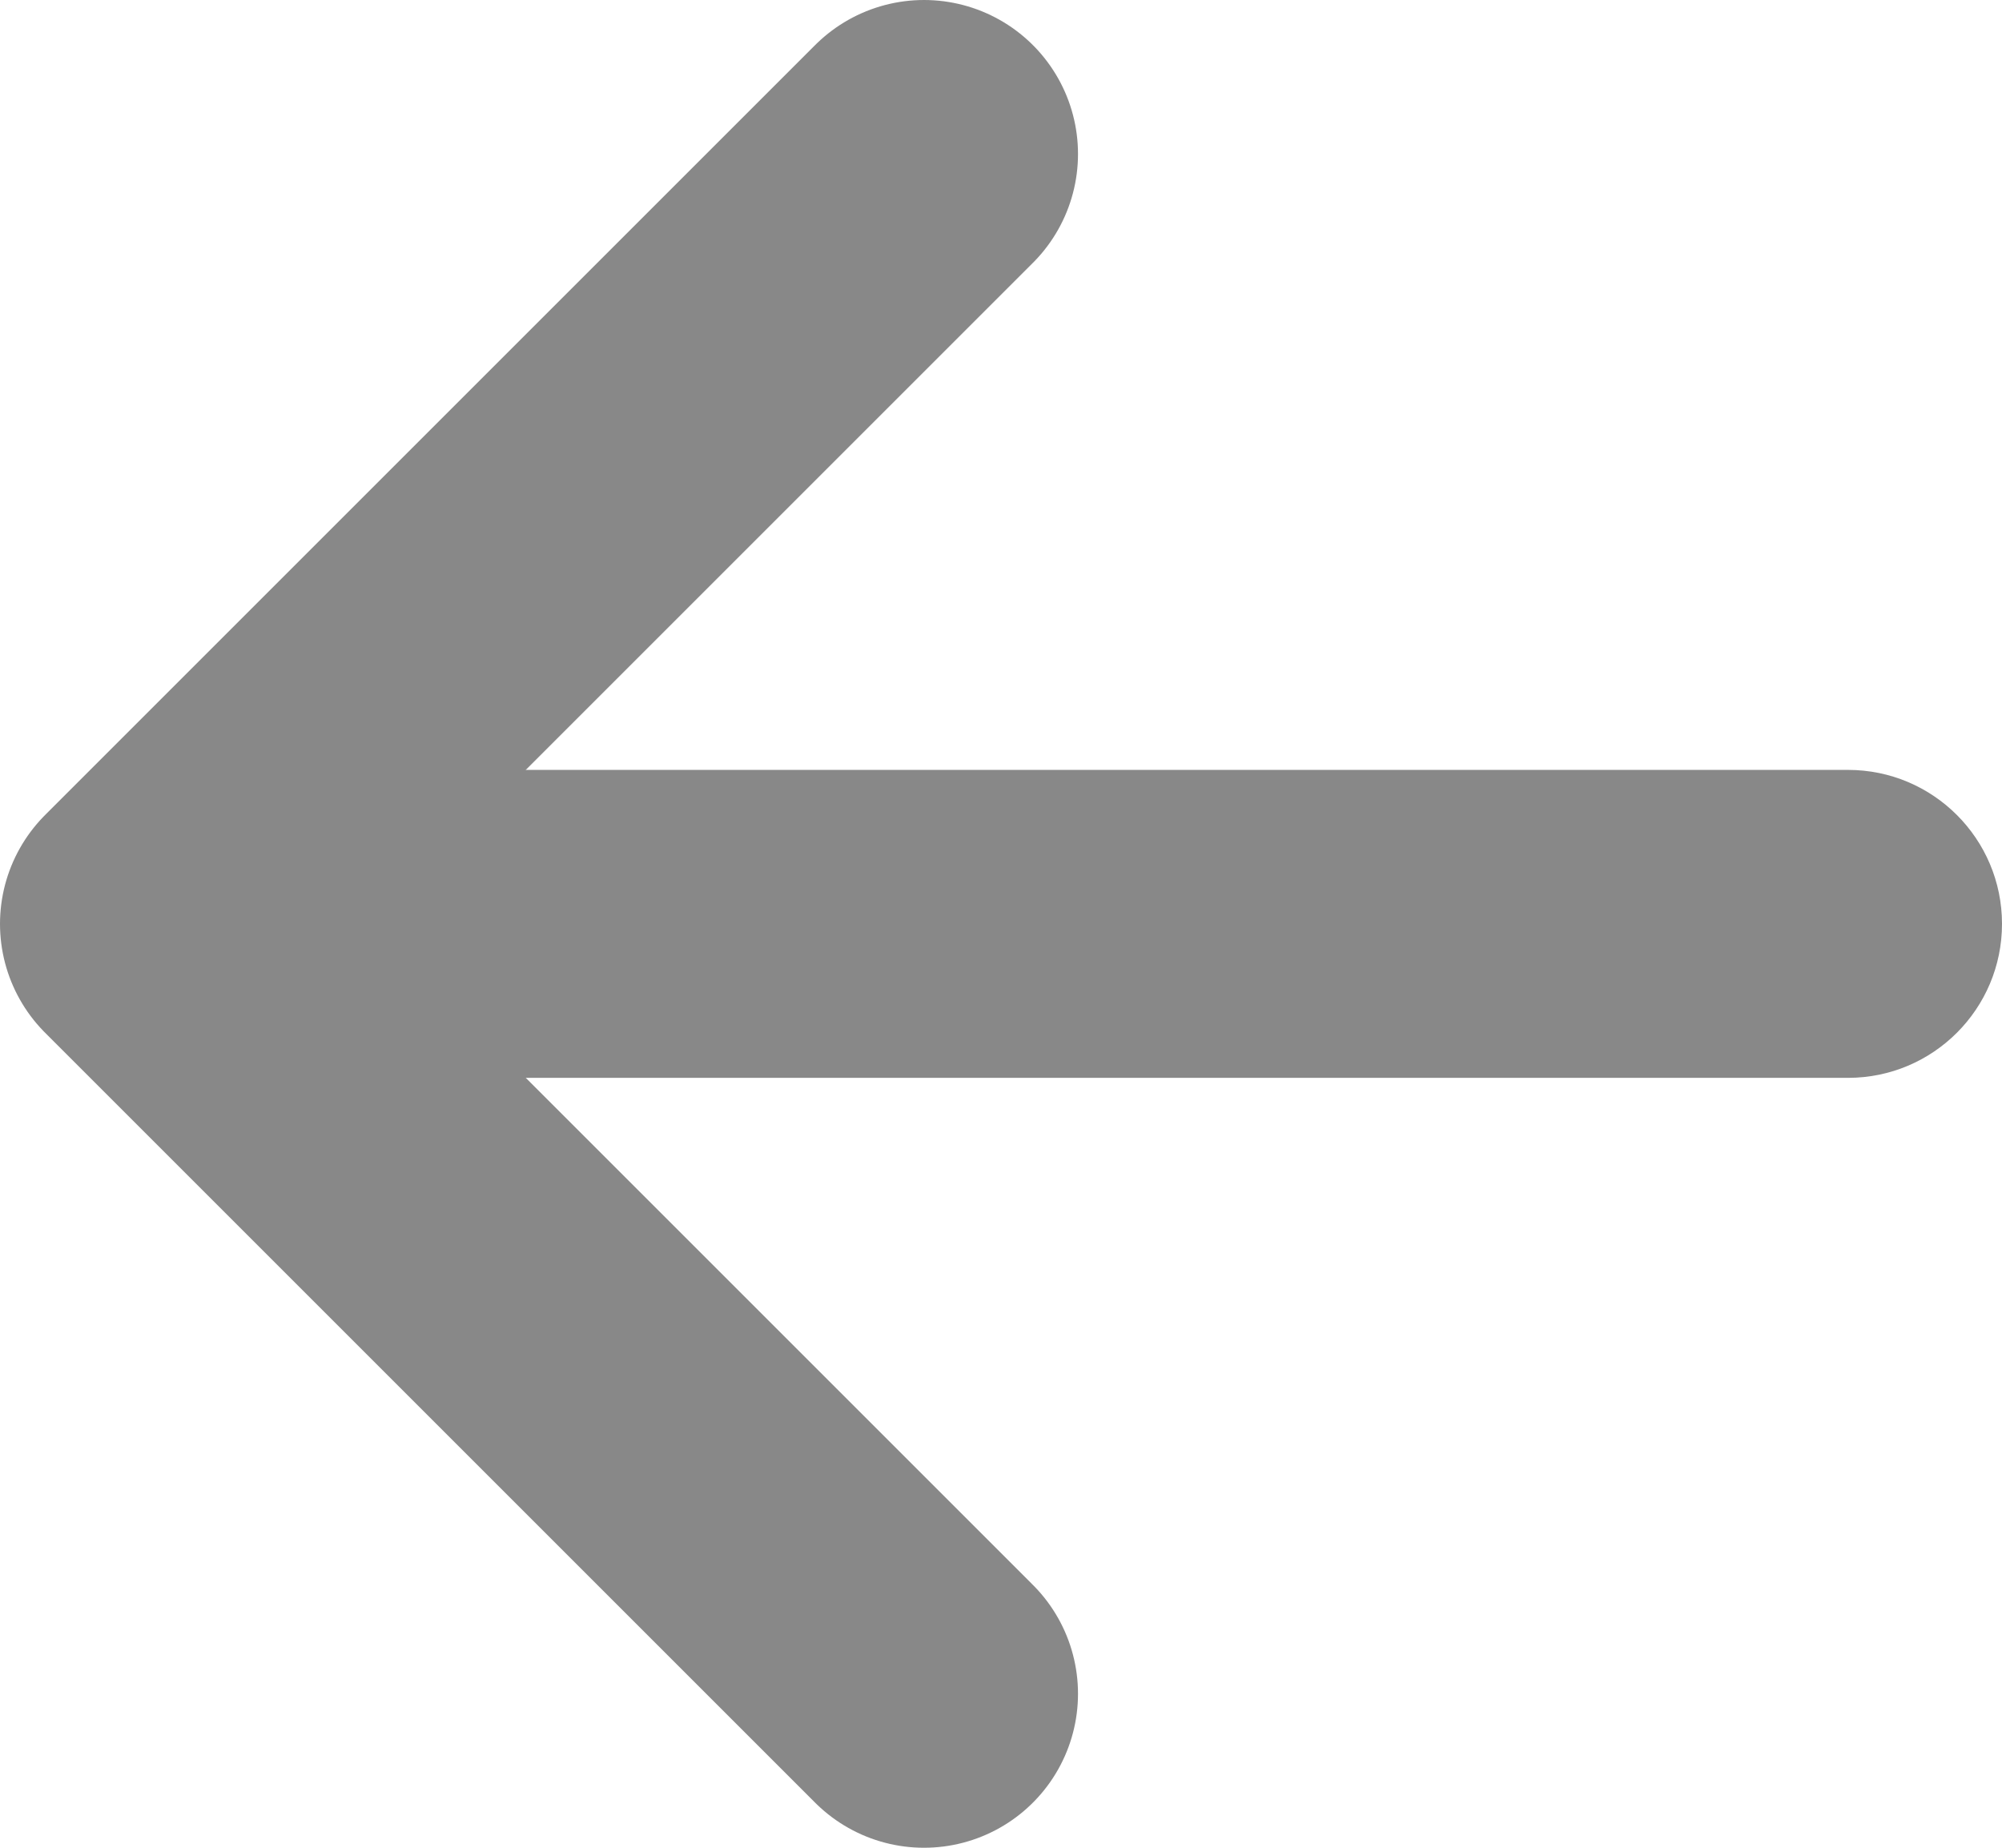
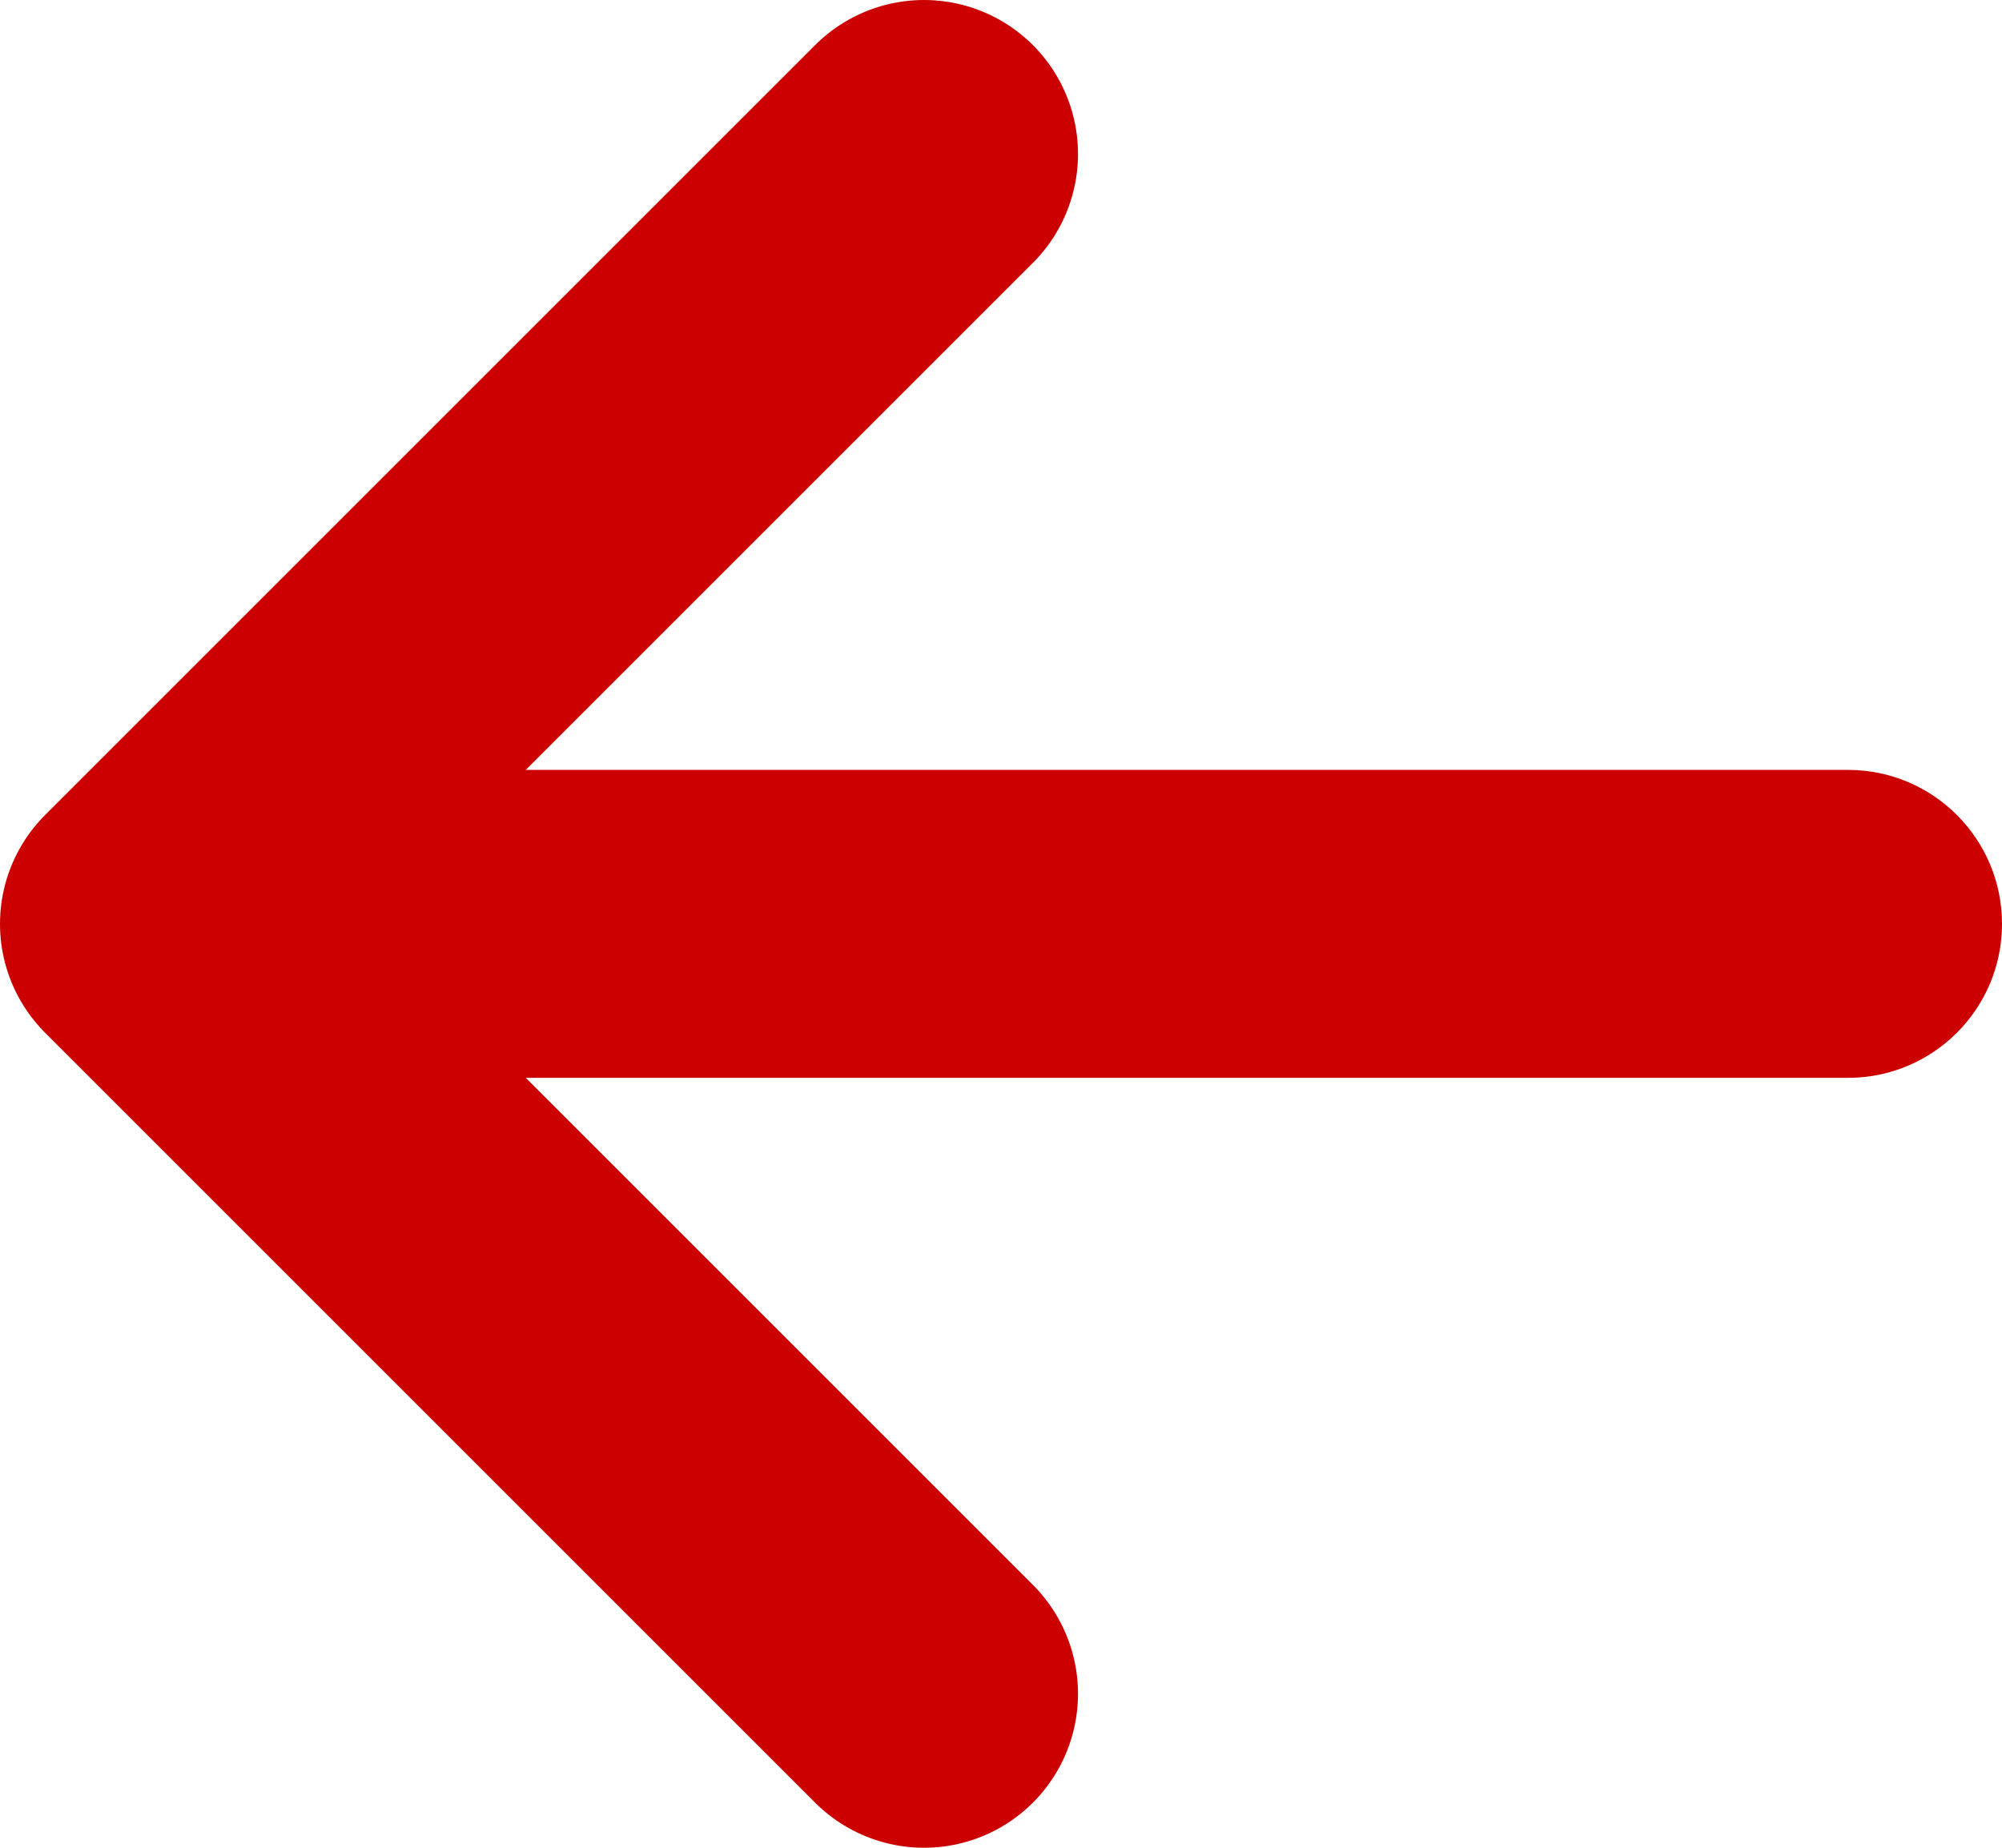
<svg xmlns="http://www.w3.org/2000/svg" preserveAspectRatio="none" overflow="visible" style="display: block;" width="6.5" height="6" viewBox="0 0 6.5 6" fill="none">
  <g id="swap_horiz">
-     <rect id="Rectangle 3135" x="0.5" y="2.5" width="6" height="1" rx="0.5" fill="#888888" />
-     <path id="Rectangle 3132" d="M3 0.5L0.5 3L3 5.5" stroke="#888888" stroke-linecap="round" stroke-linejoin="round" />
+     <rect id="Rectangle 3135" x="0.5" y="2.5" width="6" height="1" rx="0.5" fill="#CC0000" />
+     <path id="Rectangle 3132" d="M3 0.5L0.5 3L3 5.5" stroke="#CC0000" stroke-linecap="round" stroke-linejoin="round" />
  </g>
</svg>
